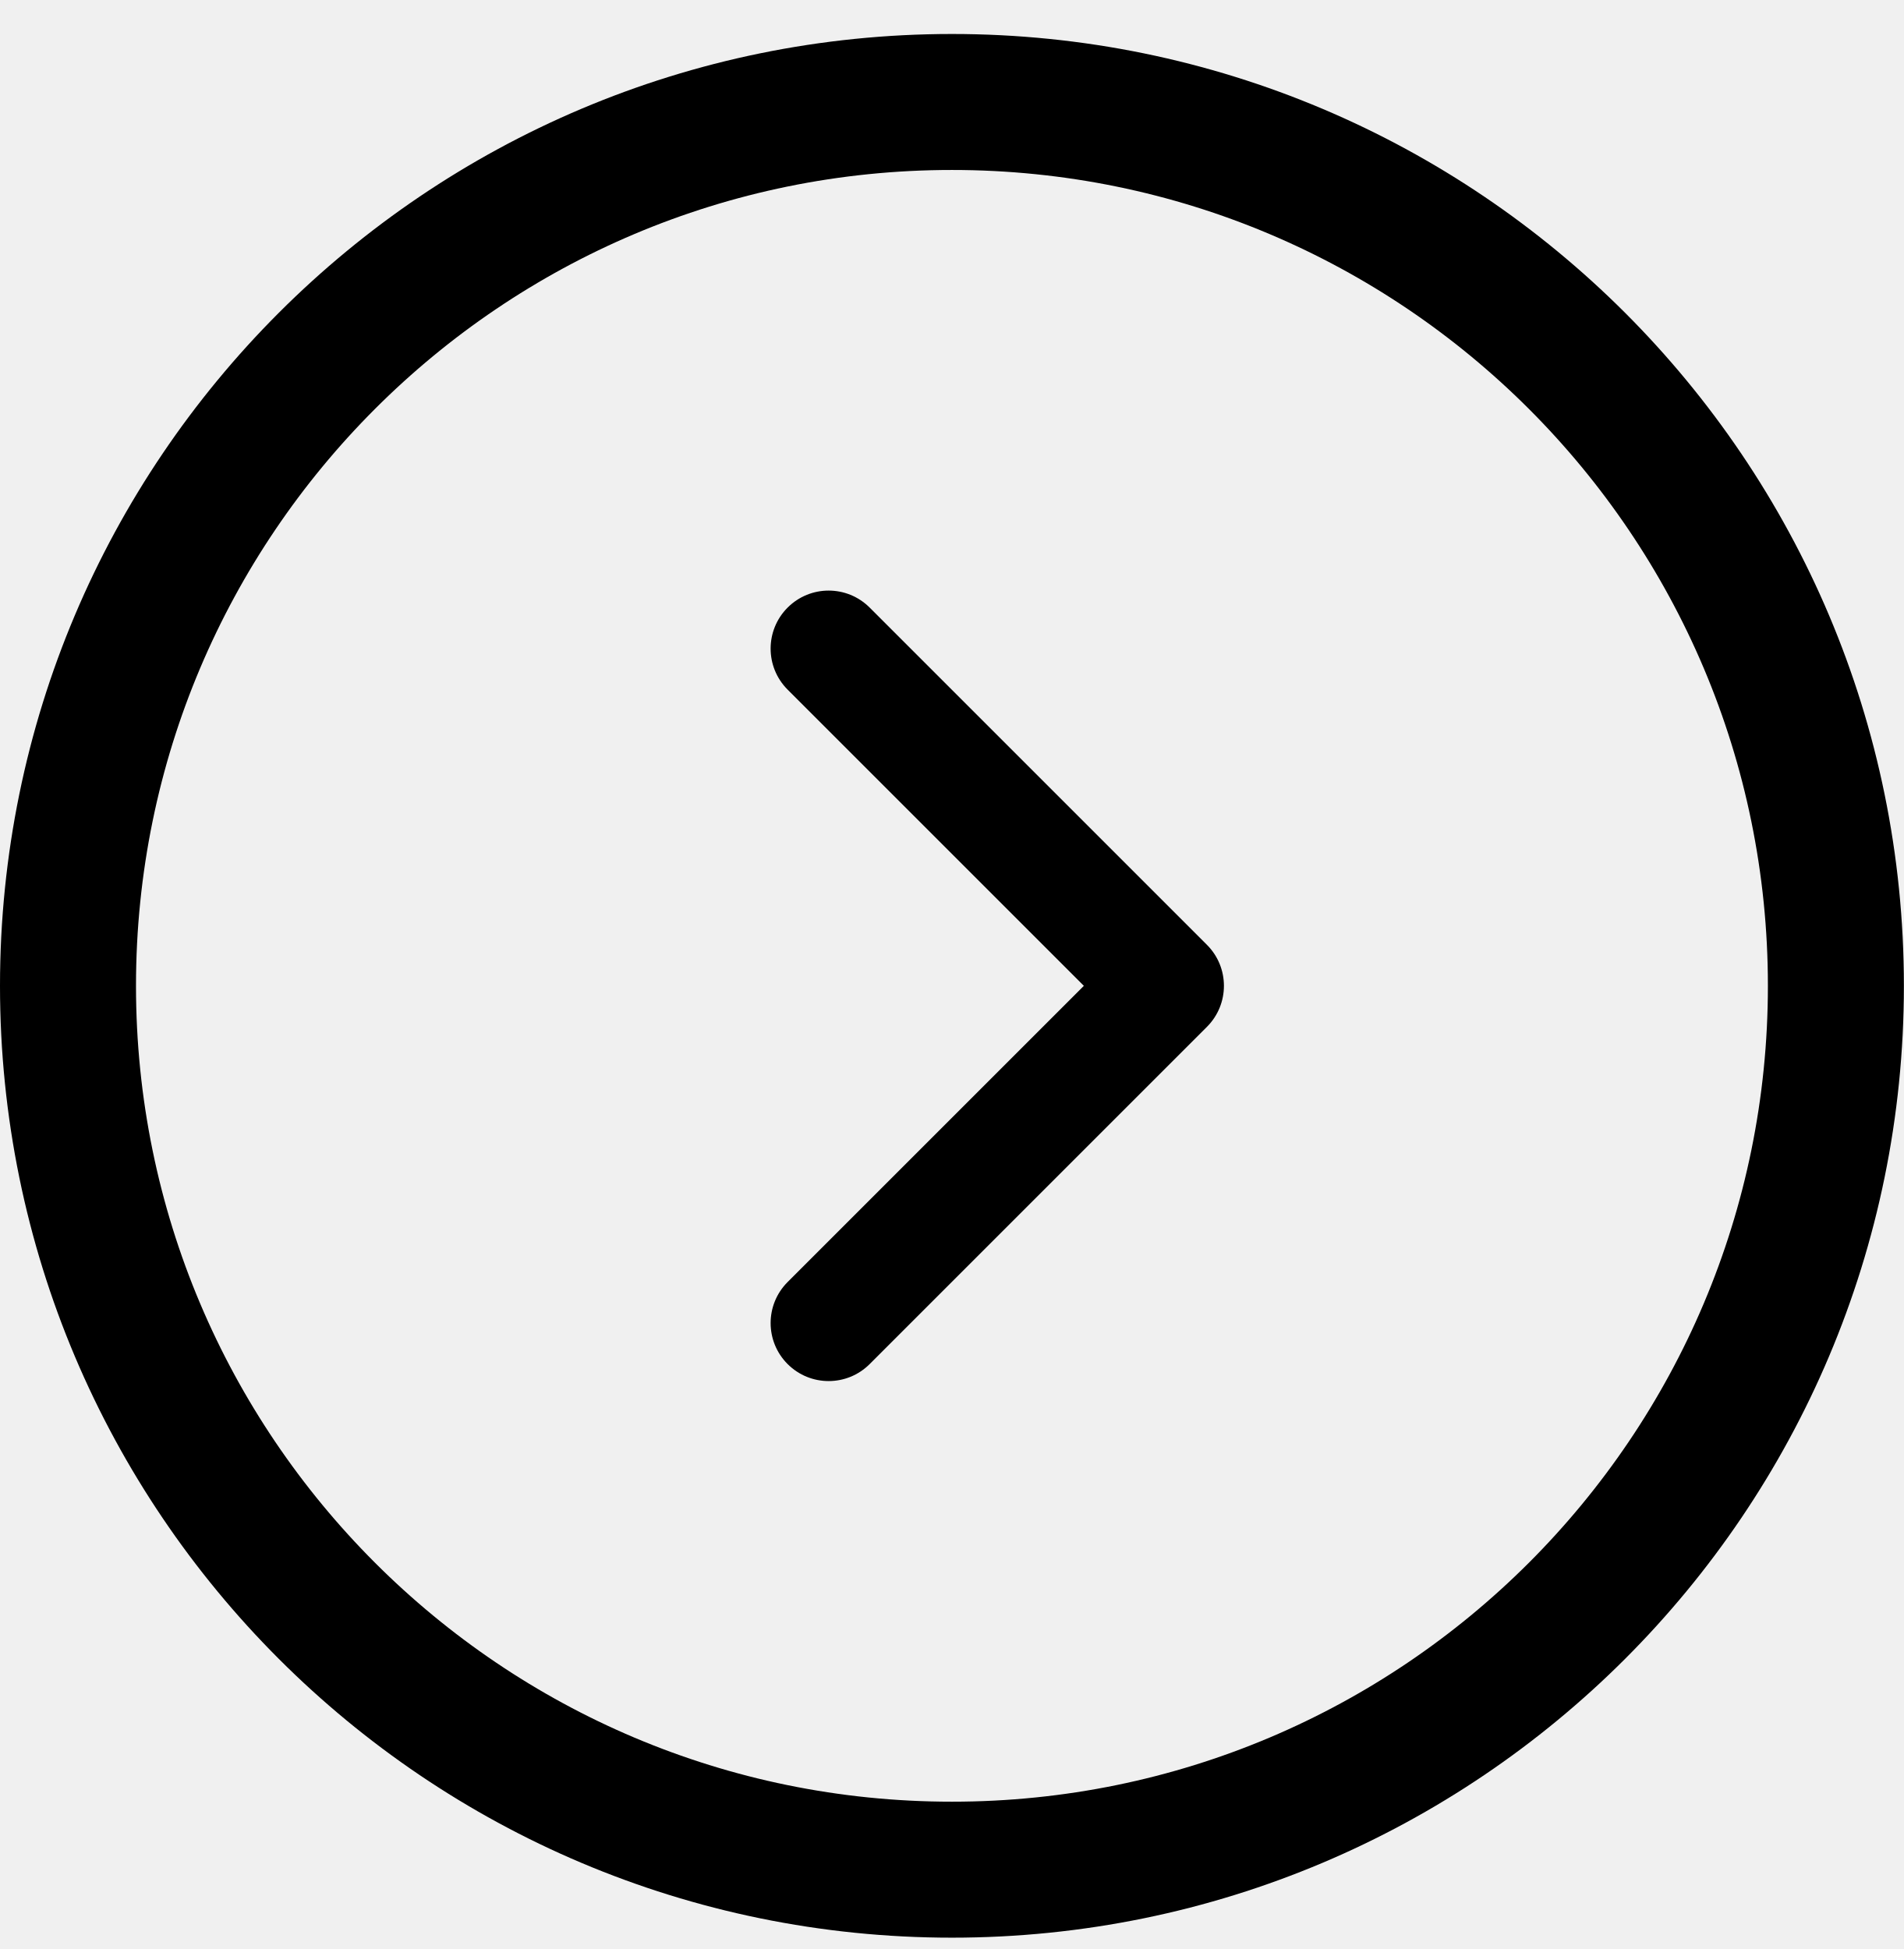
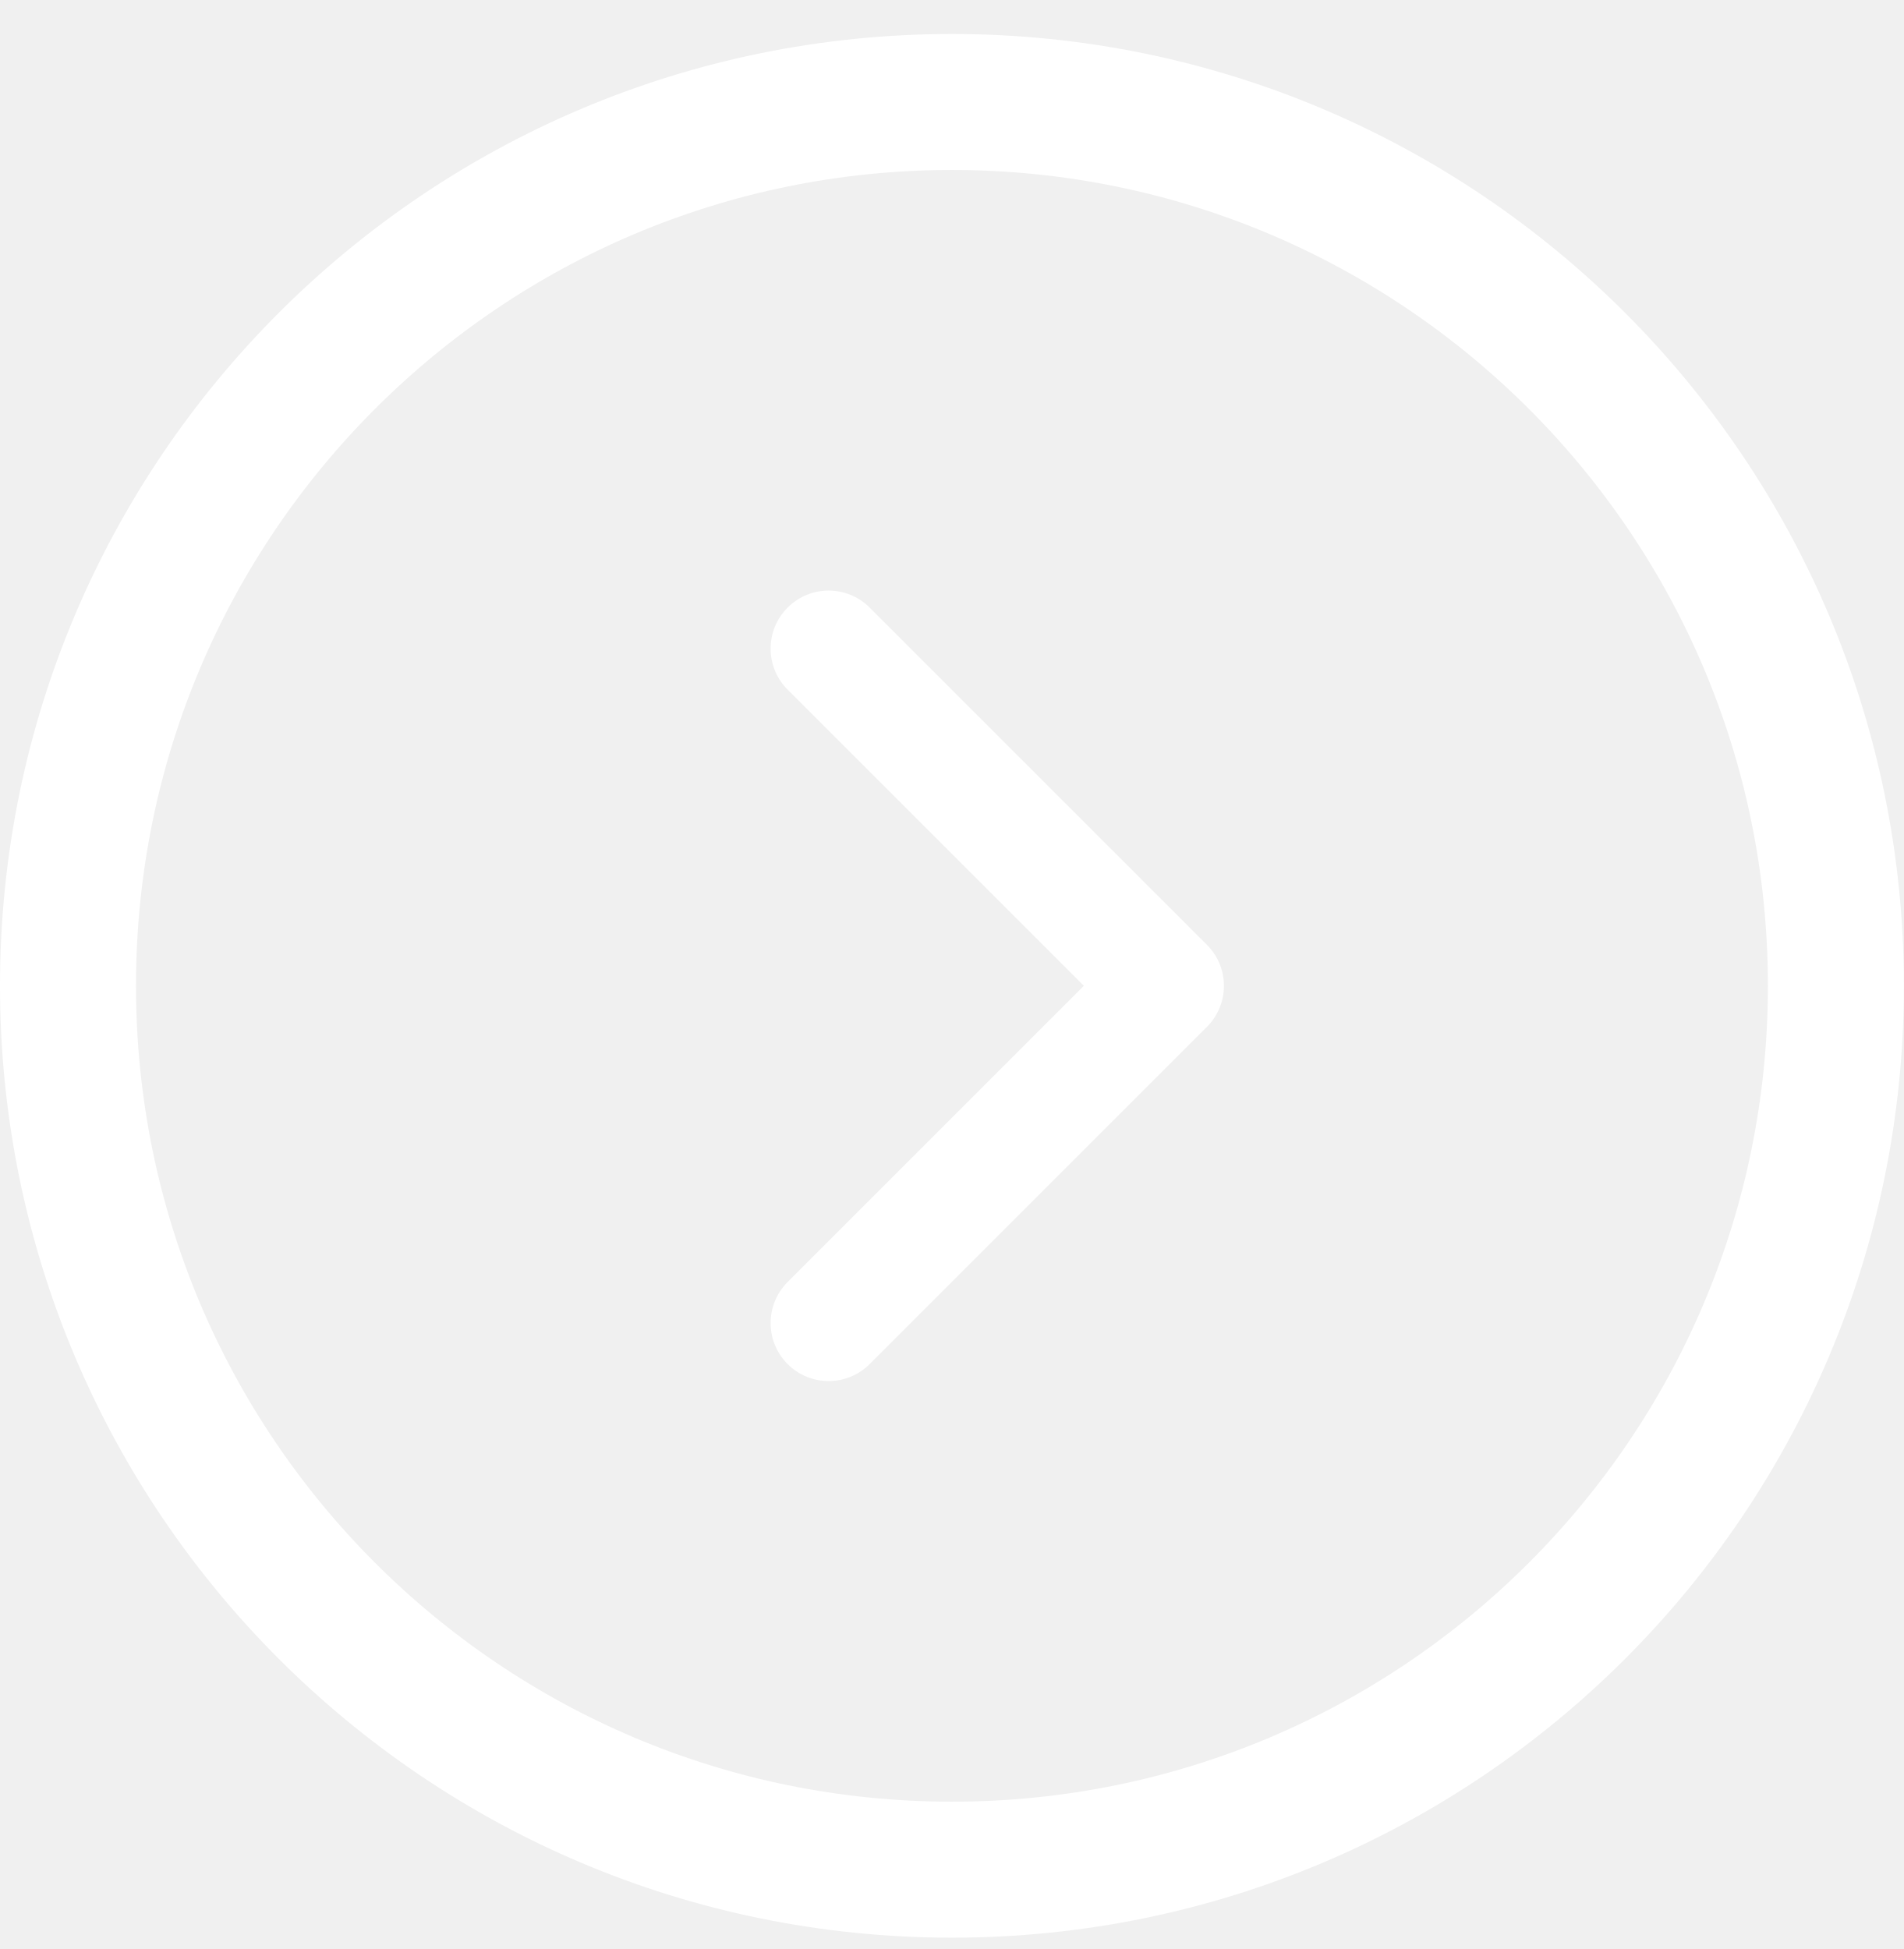
<svg xmlns="http://www.w3.org/2000/svg" width="42" height="43" viewBox="0 0 42 43" fill="none">
-   <circle cx="21" cy="21.75" r="19.5" stroke="black" stroke-width="3" />
-   <path fill-rule="evenodd" clip-rule="evenodd" d="M17.375 13.405C17.875 12.905 18.685 12.905 19.185 13.405L26.625 20.845C27.125 21.345 27.125 22.155 26.625 22.655L19.185 30.095C18.685 30.595 17.875 30.595 17.375 30.095C16.875 29.595 16.875 28.785 17.375 28.285L23.91 21.75L17.375 15.215C16.875 14.715 16.875 13.905 17.375 13.405Z" fill="black" />
+   <circle cx="21" cy="21.75" r="19.5" stroke="white" stroke-width="3" />
+   <path fill-rule="evenodd" clip-rule="evenodd" d="M17.375 13.405C17.875 12.905 18.685 12.905 19.185 13.405L26.625 20.845C27.125 21.345 27.125 22.155 26.625 22.655L19.185 30.095C18.685 30.595 17.875 30.595 17.375 30.095C16.875 29.595 16.875 28.785 17.375 28.285L23.91 21.75L17.375 15.215C16.875 14.715 16.875 13.905 17.375 13.405Z" fill="white" />
</svg>
